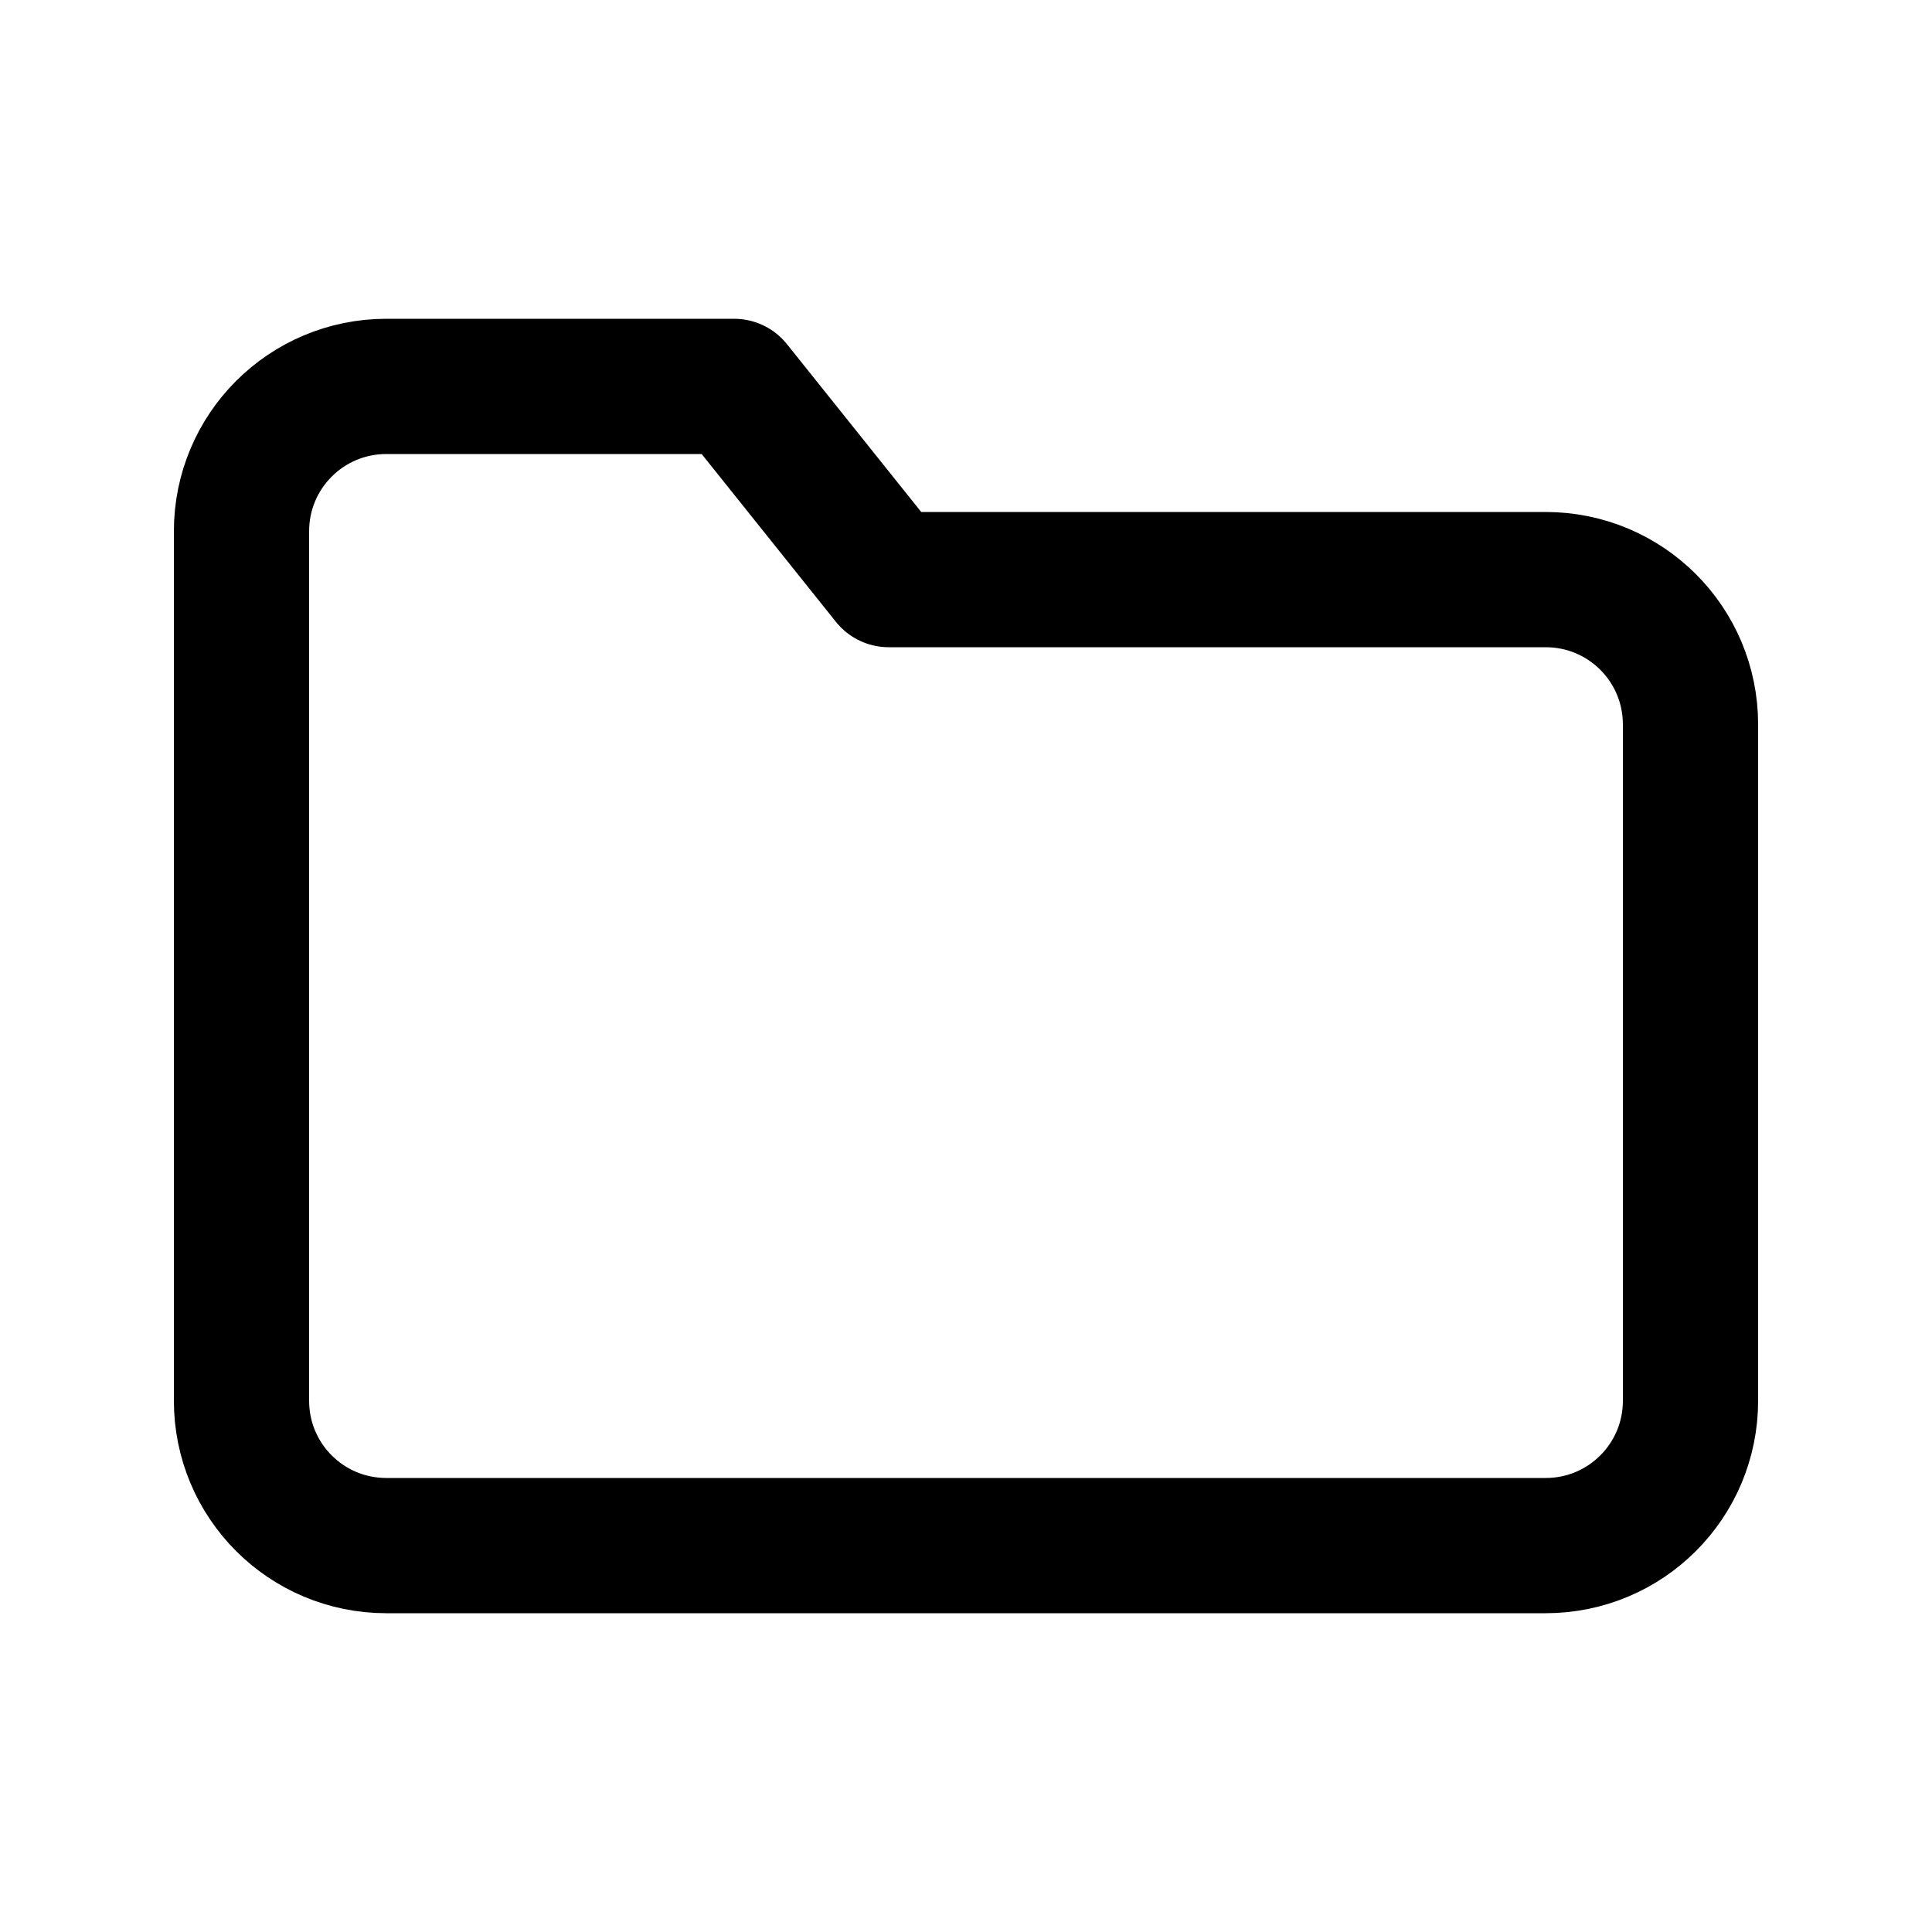
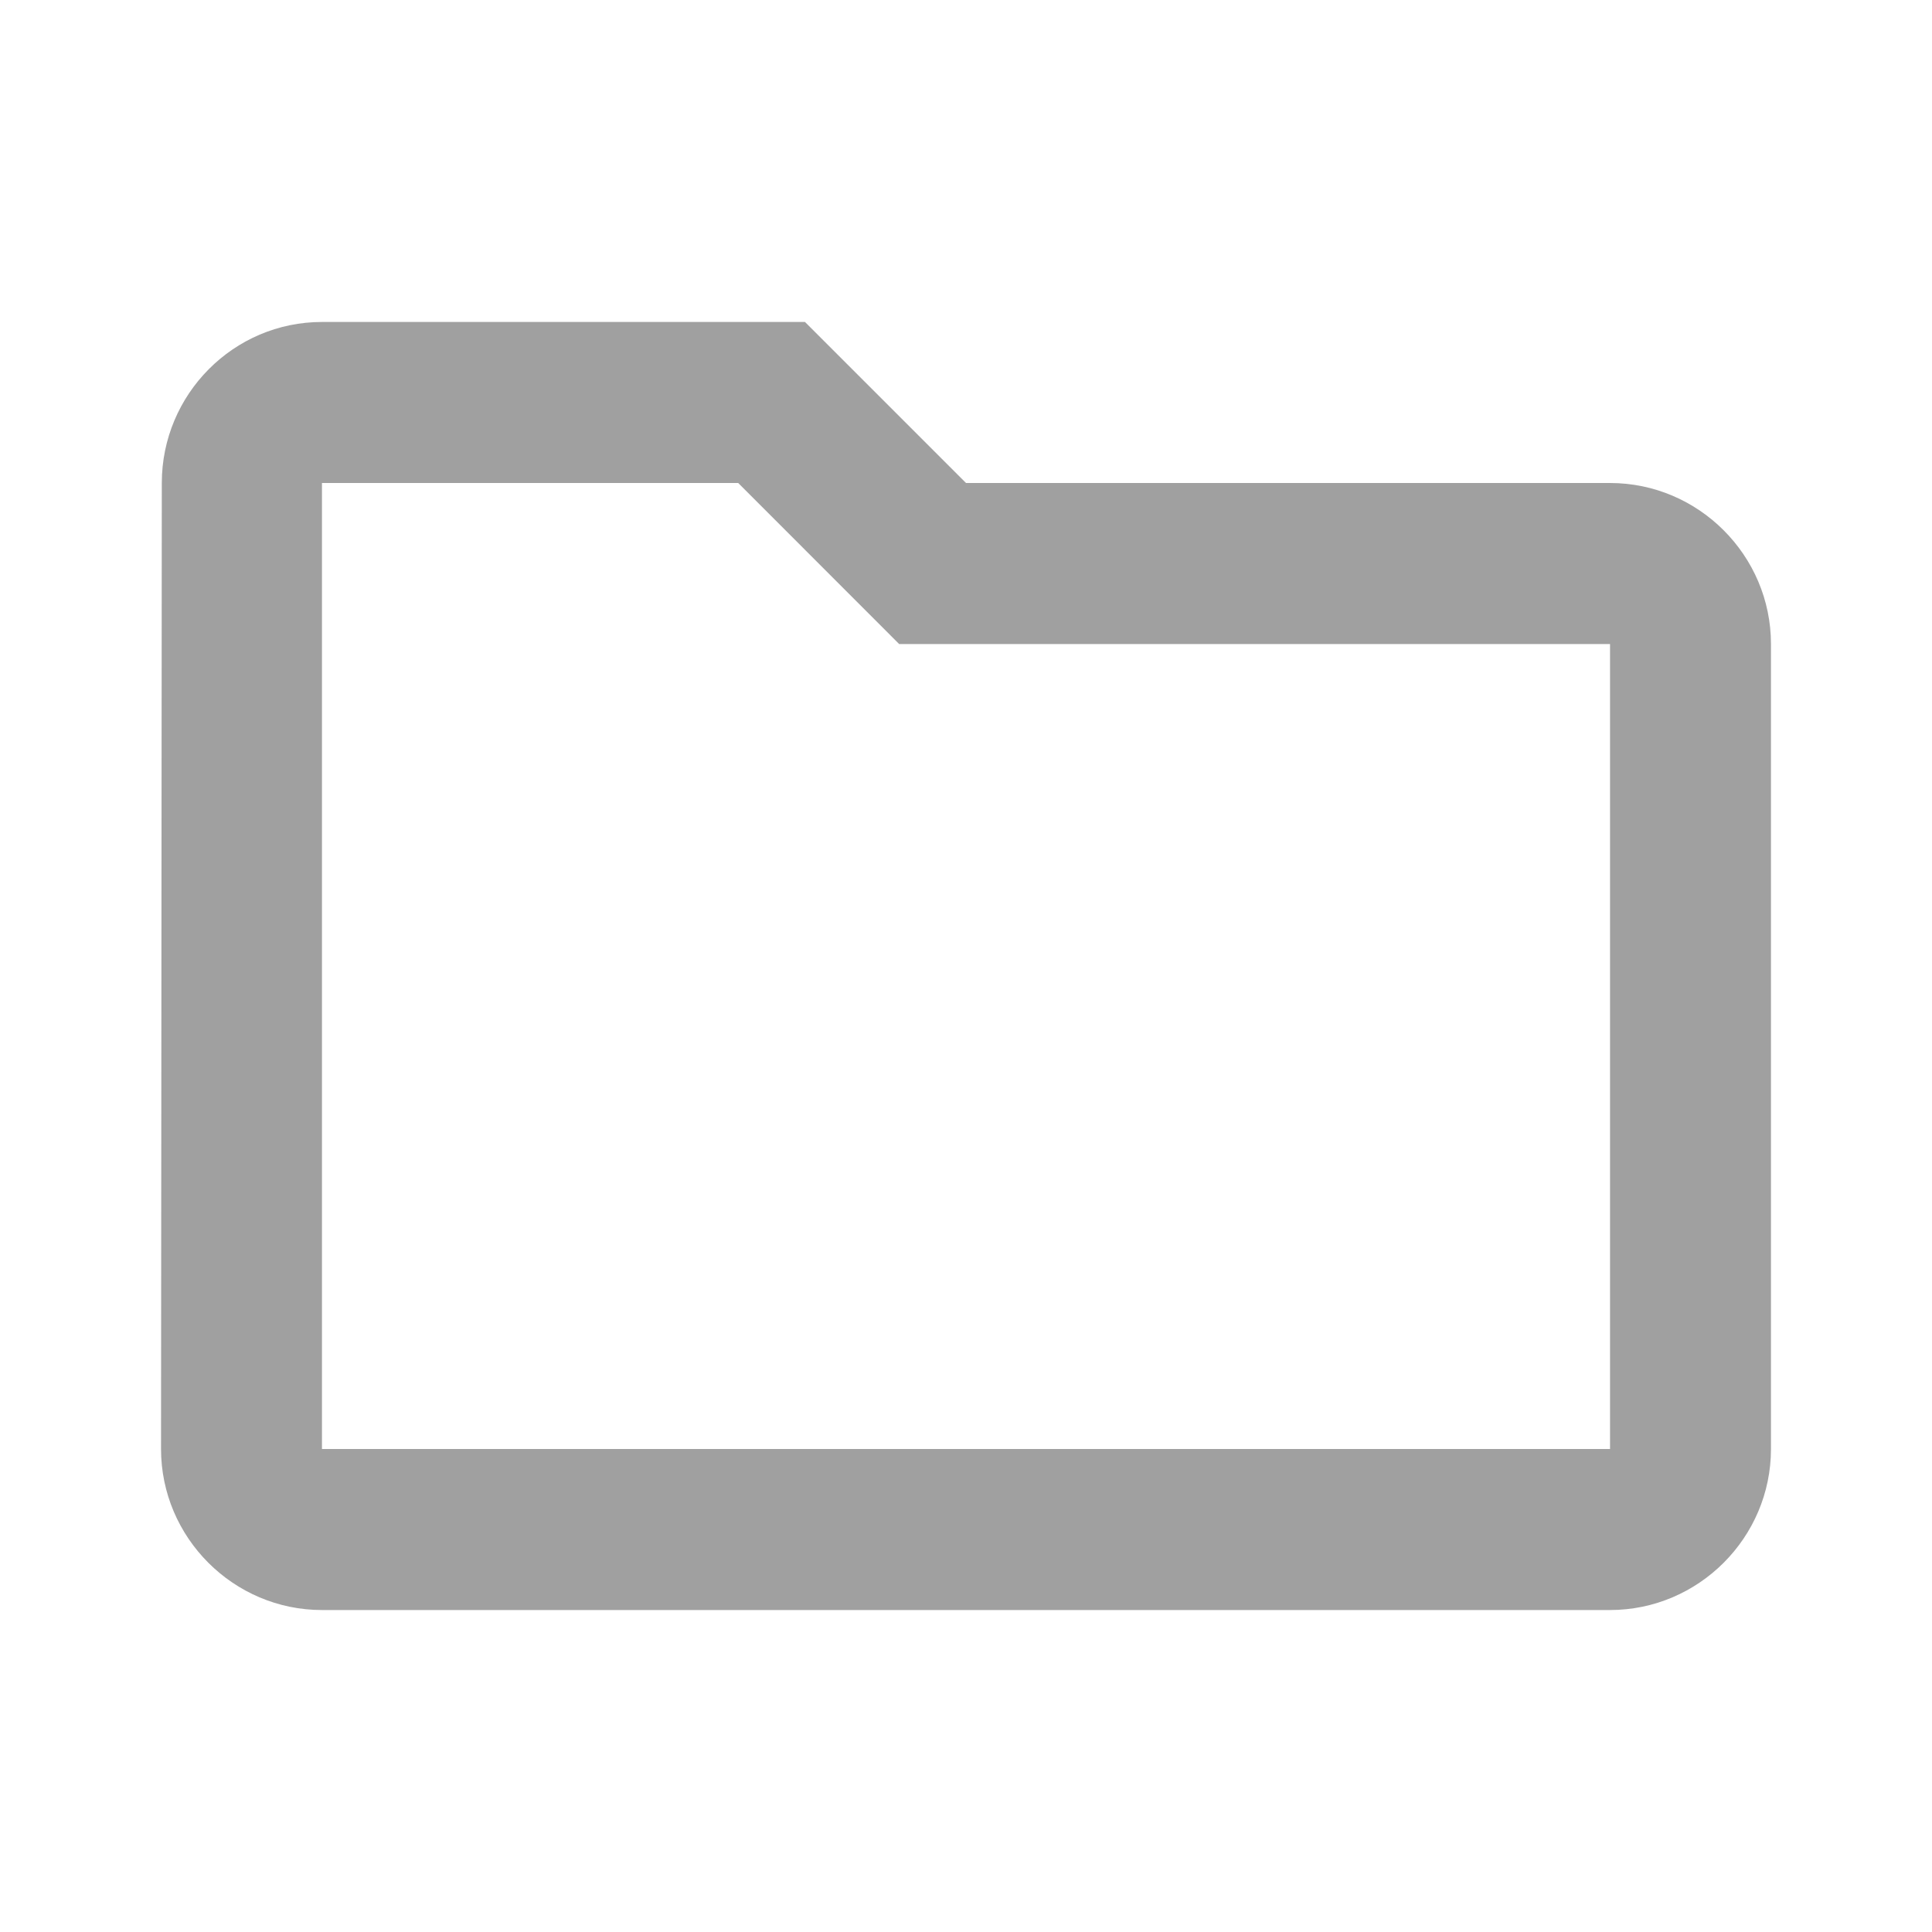
- <svg xmlns="http://www.w3.org/2000/svg" width="20" height="20" viewBox="0 0 20 20" fill="none">
-   <path d="M2.5 5.5C2.5 4.67 3.17 4 4 4H7.6L9.2 6H16C16.83 6 17.5 6.67 17.5 7.5V14.5C17.5 15.33 16.83 16 16 16H4C3.17 16 2.5 15.33 2.5 14.5V5.5Z" stroke="#000" stroke-width="1.4" stroke-linejoin="round" />
+ <svg xmlns="http://www.w3.org/2000/svg" preserveAspectRatio="none" overflow="visible" style="display: block;" width="20" height="20" viewBox="0 0 20 20" fill="none">
+   <g id="icon">
+     <path id="Vector" d="M7.642 5L9.308 6.667H16.667V15H3.333V5H7.642ZM8.333 3.333H3.333C2.417 3.333 1.675 4.083 1.675 5L1.667 15C1.667 15.917 2.417 16.667 3.333 16.667H16.667C17.583 16.667 18.333 15.917 18.333 15V6.667C18.333 5.75 17.583 5 16.667 5H10L8.333 3.333Z" fill="#A0A0A0" />
+   </g>
</svg>
